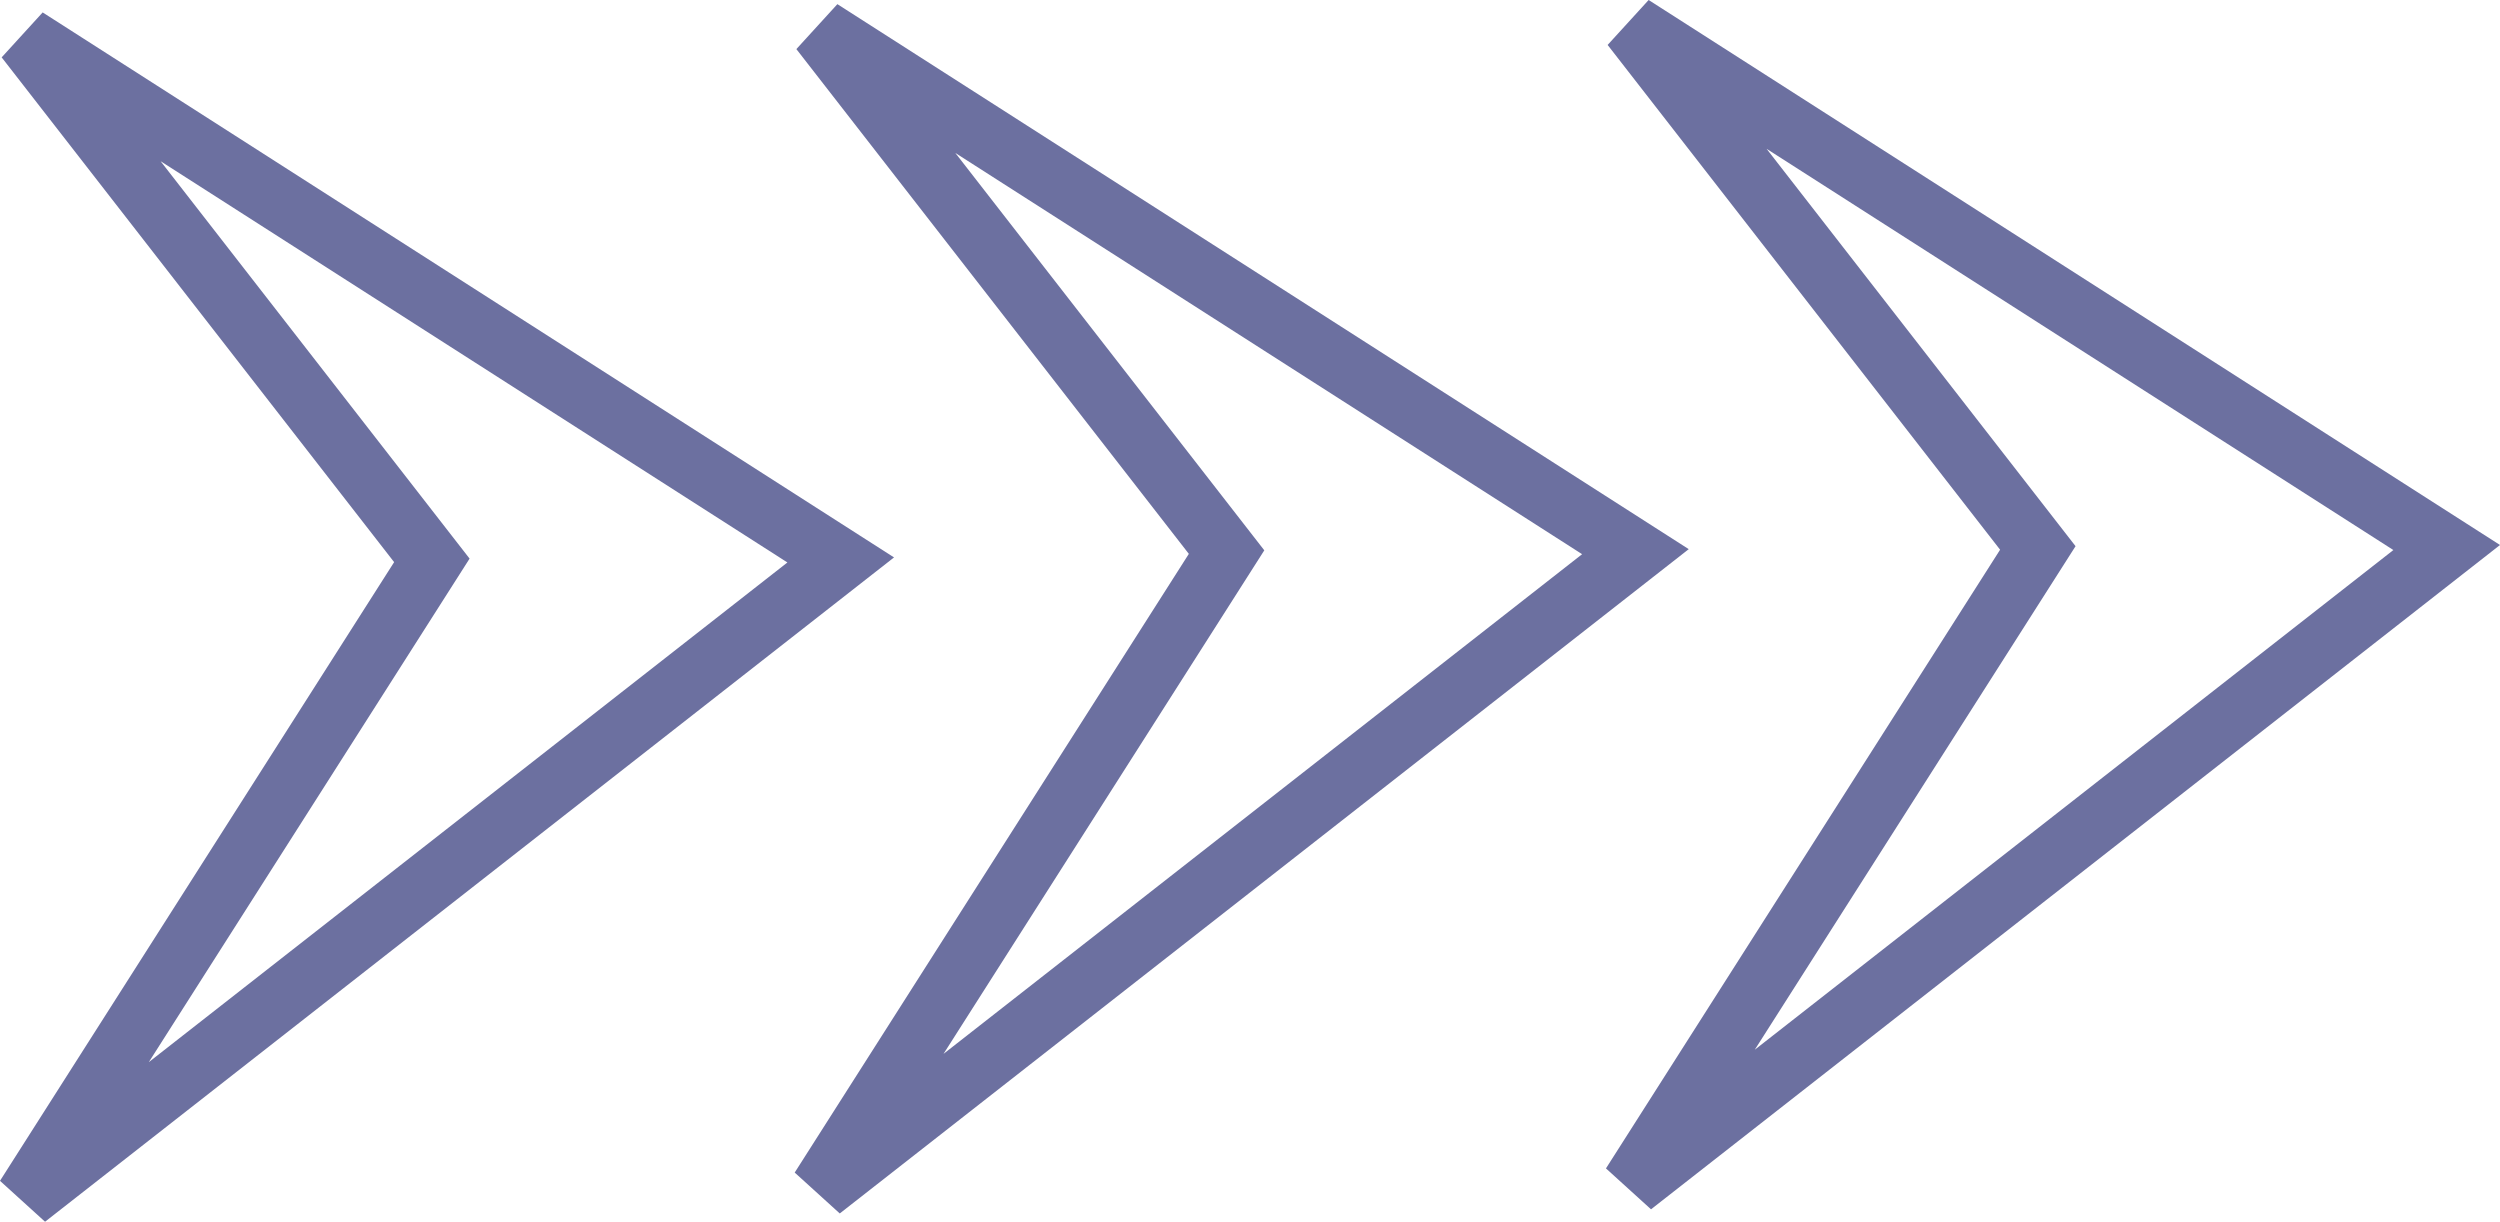
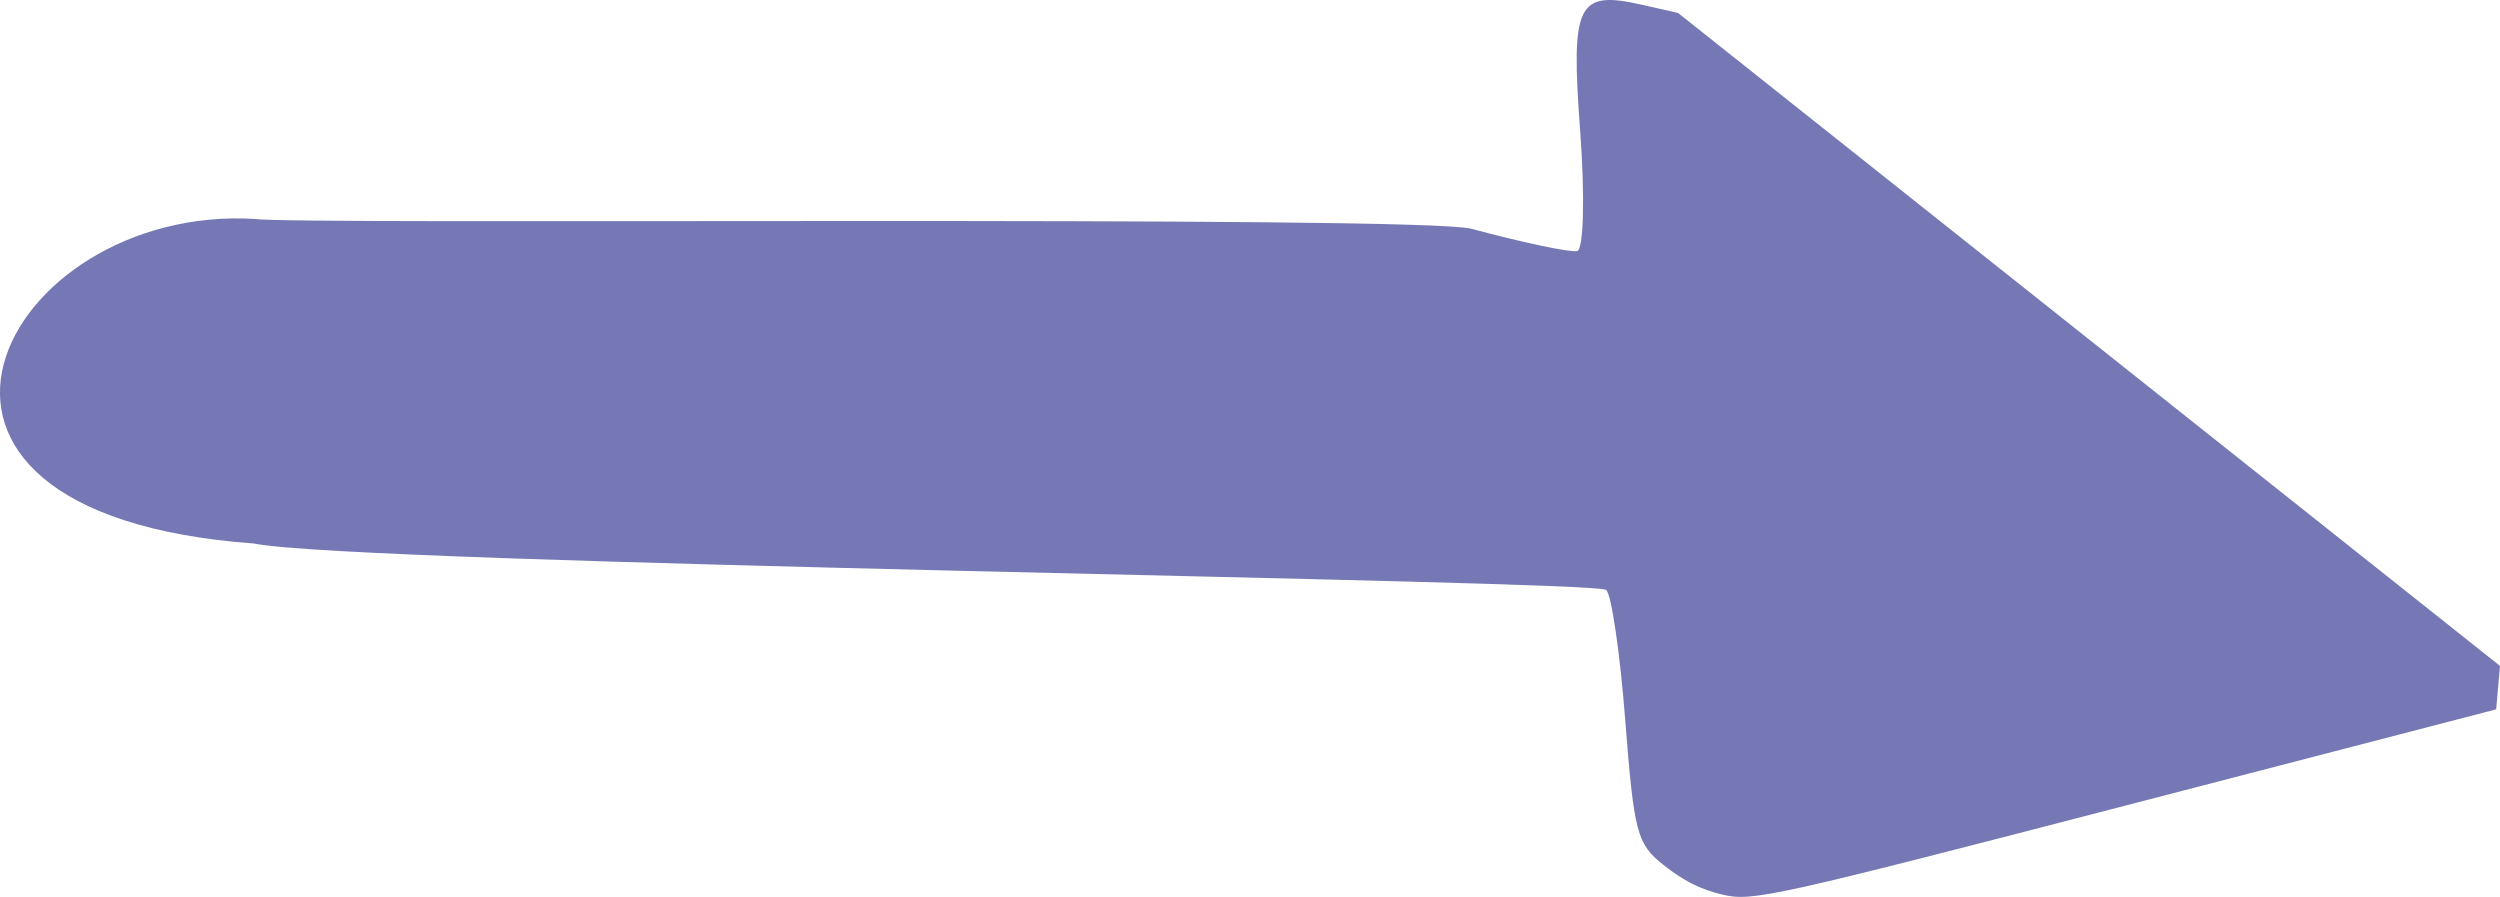
- <svg xmlns="http://www.w3.org/2000/svg" xmlns:ns1="http://www.openswatchbook.org/uri/2009/osb" xmlns:xlink="http://www.w3.org/1999/xlink" width="60.879mm" height="29.751mm" viewBox="0 0 215.714 105.417" id="svg4170" version="1.1">
-   <defs id="defs4172">
-     <linearGradient id="linearGradient5199" ns1:paint="solid">
-       <stop style="stop-color:#1d5d63;stop-opacity:0;" offset="0" id="stop5197" />
-     </linearGradient>
-     <marker orient="auto" refY="0" refX="0" id="Arrow1Lstart" style="overflow:visible">
-       <path id="path5869" d="M 0,0 5,-5 -12.5,0 5,5 Z" style="fill:#f7a400;fill-opacity:1;fill-rule:evenodd;stroke:#f7a400;stroke-width:1pt;stroke-opacity:1" transform="matrix(0.8,0,0,0.8,10,0)" />
-     </marker>
-     <linearGradient xlink:href="#linearGradient5199" id="linearGradient5201" x1="-486.315" y1="623.289" x2="-414.475" y2="623.289" gradientUnits="userSpaceOnUse" />
-     <linearGradient xlink:href="#linearGradient5199" id="linearGradient5209" x1="-417.744" y1="622.575" x2="-345.904" y2="622.575" gradientUnits="userSpaceOnUse" />
-     <linearGradient xlink:href="#linearGradient5199" id="linearGradient5211" x1="-347.744" y1="622.218" x2="-275.904" y2="622.218" gradientUnits="userSpaceOnUse" />
-   </defs>
-   <g id="layer1" transform="translate(488.0549,-569.9882)">
-     <path style="fill:url(#linearGradient5211);fill-opacity:1;fill-rule:evenodd;stroke:#6c70a0;stroke-width:5.327;stroke-linecap:butt;stroke-linejoin:miter;stroke-miterlimit:4;stroke-dasharray:none;stroke-opacity:1" d="m -347.237,572.231 70.296,45 -70.296,55.005 35.017,-54.968 z" id="path4186" />
-     <path style="fill:url(#linearGradient5209);fill-opacity:1;fill-rule:evenodd;stroke:#6c70a0;stroke-width:5.327;stroke-linecap:butt;stroke-linejoin:miter;stroke-miterlimit:4;stroke-dasharray:none;stroke-opacity:1" d="m -417.237,572.589 70.296,45 -70.296,55.005 35.017,-54.968 z" id="path4186-3" />
-     <path style="fill:url(#linearGradient5201);fill-opacity:1;fill-rule:evenodd;stroke:#6c70a0;stroke-width:5.327;stroke-linecap:butt;stroke-linejoin:miter;stroke-miterlimit:4;stroke-dasharray:none;stroke-opacity:1" d="m -485.809,573.303 70.296,45 -70.296,55.005 35.017,-54.968 z" id="path4186-6" />
+ <svg xmlns="http://www.w3.org/2000/svg" width="99.558mm" height="35.718mm" viewBox="0 0 99.558 35.718" version="1.1" id="svg6712">
+   <defs id="defs6706" />
+   <g id="layer1" transform="translate(-26.43013,-81.40046)">
+     <path style="fill:#6c70af;fill-opacity:0.941;stroke-width:0.305" d="m 36.587,90.119 c 1.213,0.25 46.386,-0.161 48.445,0.393 2.059,0.554 3.952,0.953 4.208,0.886 0.256,-0.067 0.309,-2.207 0.119,-4.758 -0.381,-5.104 -0.124,-5.633 2.449,-5.052 l 1.446,0.327 16.367,13.002 16.367,13.002 -0.076,0.865 -0.076,0.865 -14.778,3.836 c -14.013,3.637 -14.842,3.821 -16.016,3.546 -0.887,-0.207 -1.561,-0.546 -2.375,-1.192 -1.051,-0.835 -1.164,-1.265 -1.516,-5.774 -0.209,-2.679 -0.55,-5.006 -0.758,-5.171 -0.494,-0.393 -49.724,-1.011 -53.859,-1.85 -16.562,-1.21 -10.003,-13.53 0.051,-12.925 z" id="path7268" />
  </g>
</svg>
